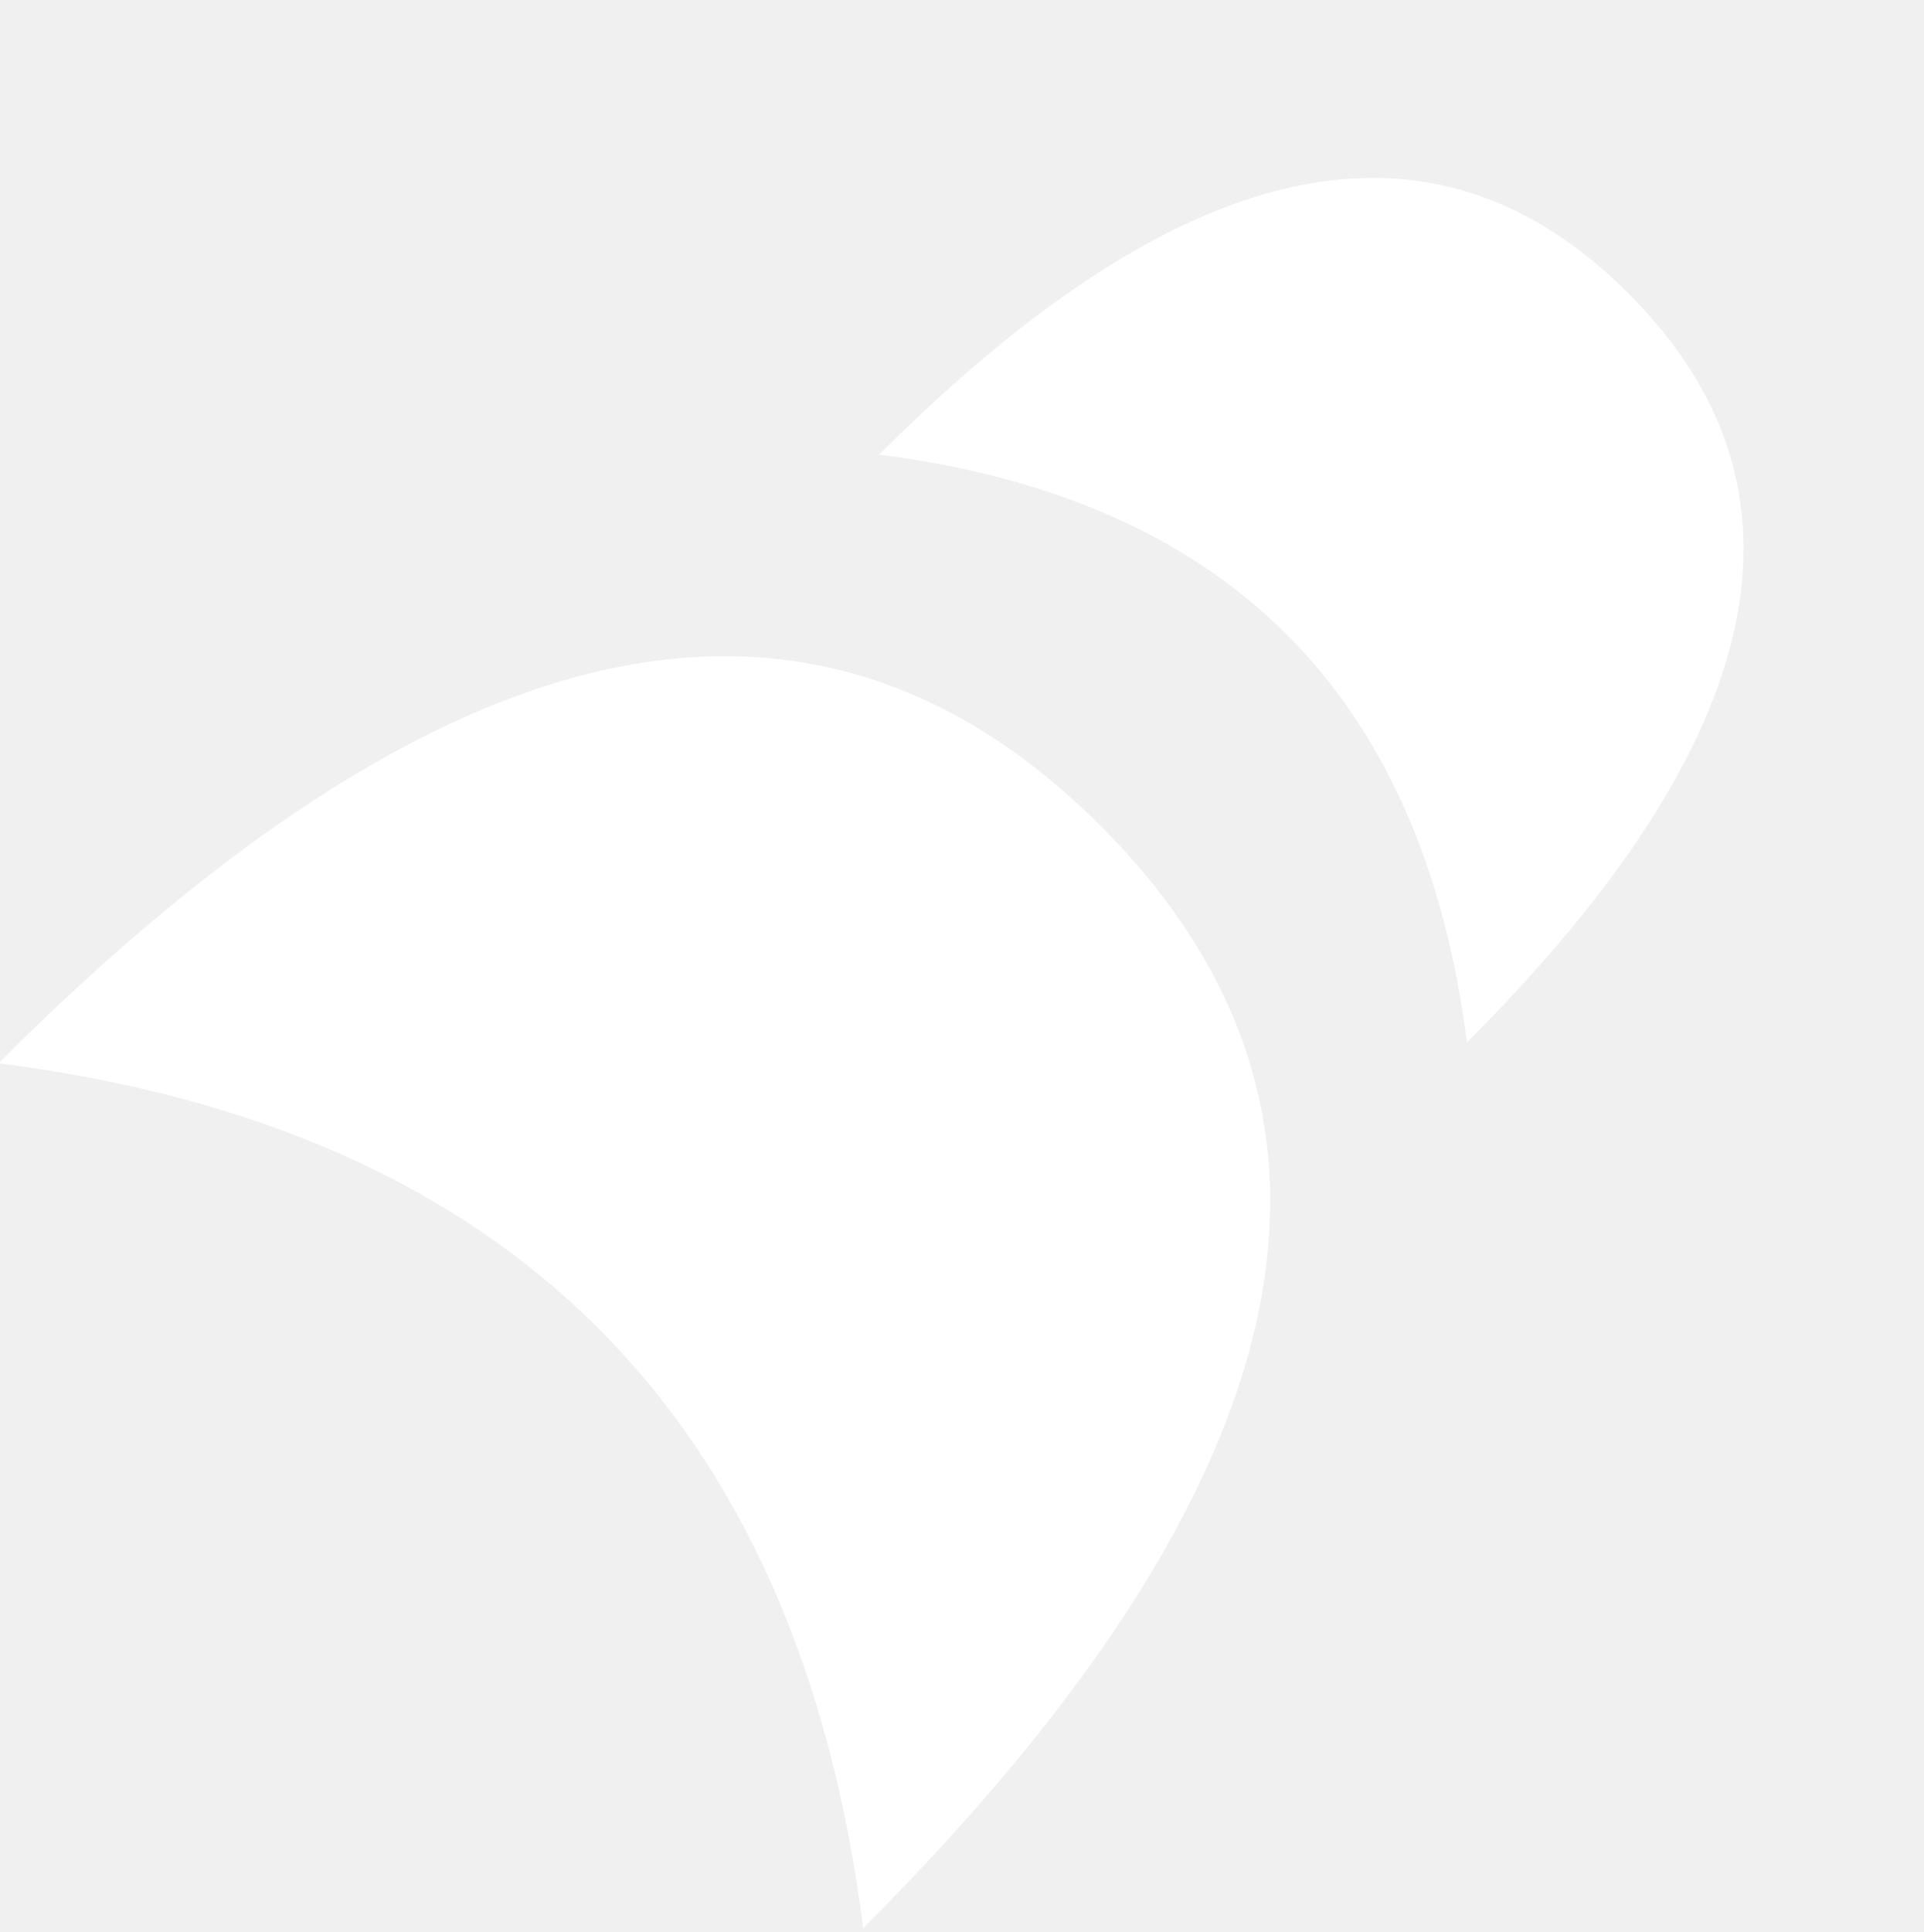
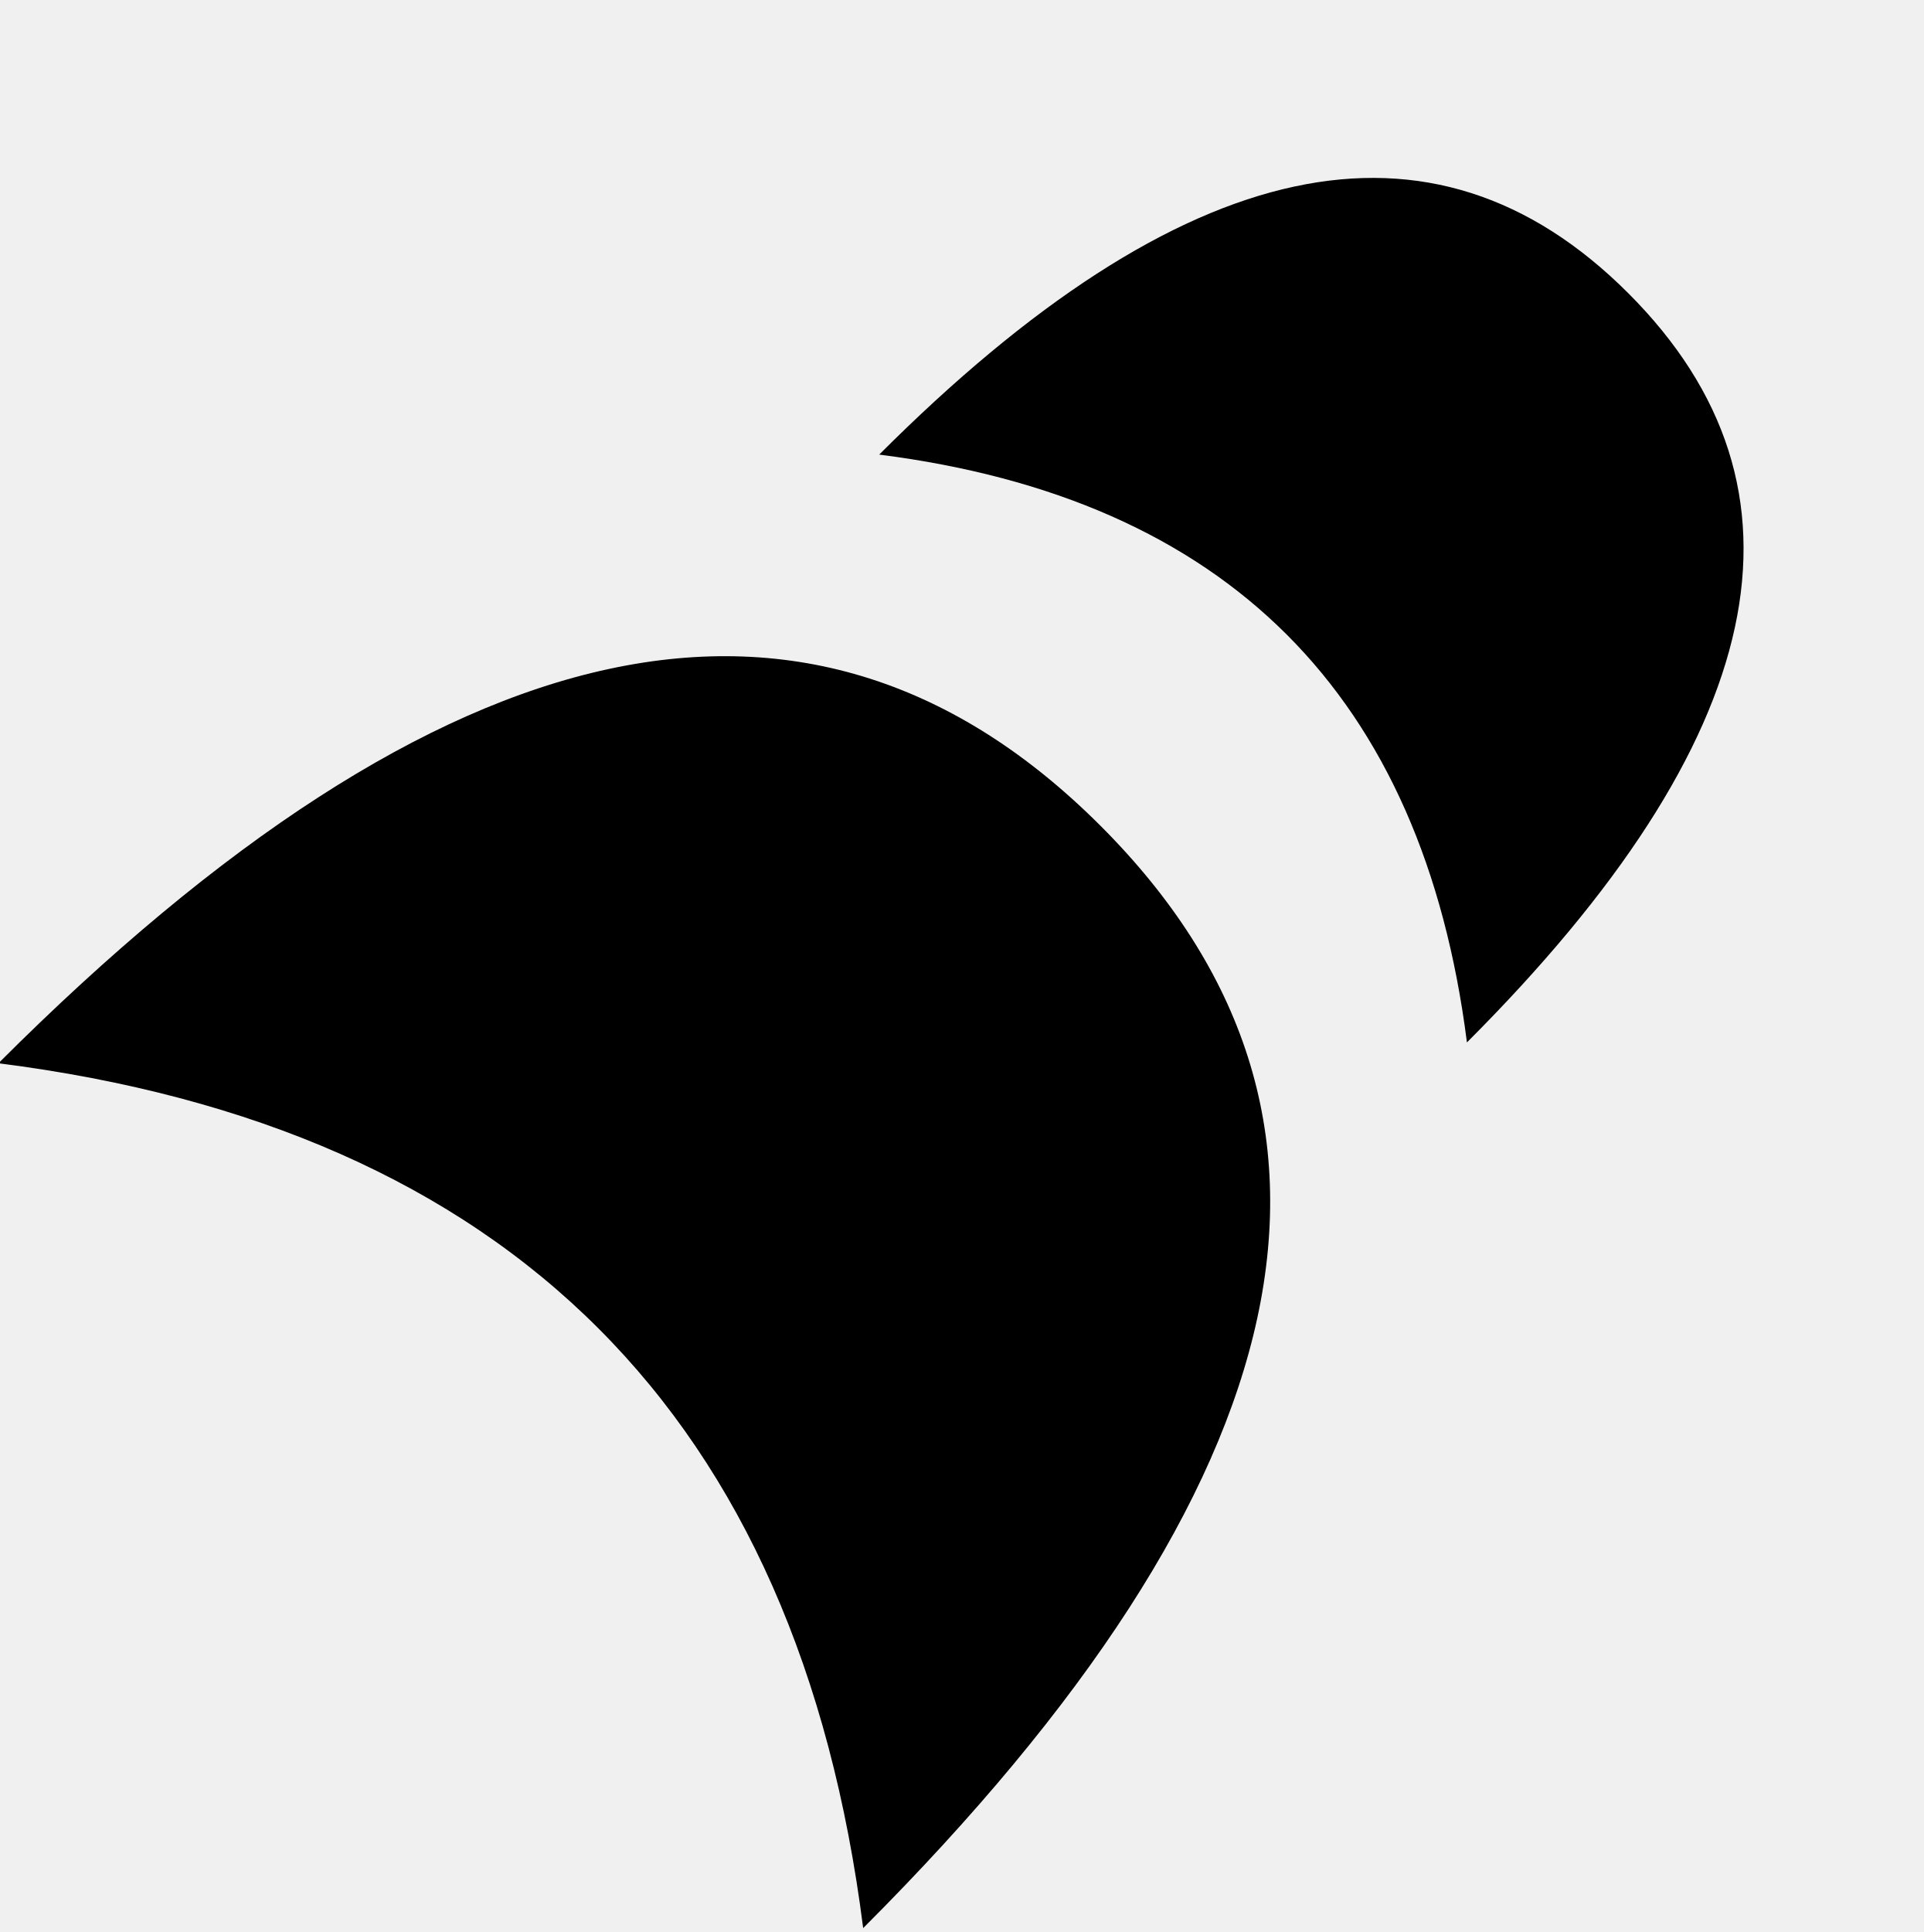
- <svg xmlns="http://www.w3.org/2000/svg" style="background: transparent; background-color: transparent; color-scheme: light dark;" version="1.1" width="247px" height="248px" viewBox="-0.5 -0.5 247 248" content="&lt;mxfile host=&quot;app.diagrams.net&quot; agent=&quot;Mozilla/5.0 (Windows NT 10.0; Win64; x64) AppleWebKit/537.36 (KHTML, like Gecko) Chrome/136.0.0.0 Safari/537.36&quot; version=&quot;27.0.5&quot; scale=&quot;1&quot; border=&quot;0&quot;&gt;&#10;  &lt;diagram name=&quot;Page-1&quot; id=&quot;N7rreus5UPNnC5DhHpPX&quot;&gt;&#10;    &lt;mxGraphModel dx=&quot;589&quot; dy=&quot;756&quot; grid=&quot;0&quot; gridSize=&quot;10&quot; guides=&quot;1&quot; tooltips=&quot;1&quot; connect=&quot;1&quot; arrows=&quot;1&quot; fold=&quot;1&quot; page=&quot;0&quot; pageScale=&quot;1&quot; pageWidth=&quot;500&quot; pageHeight=&quot;1000&quot; background=&quot;light-dark(#FFFFFF,#F9F9F9)&quot; math=&quot;0&quot; shadow=&quot;0&quot;&gt;&#10;      &lt;root&gt;&#10;        &lt;mxCell id=&quot;0&quot; /&gt;&#10;        &lt;mxCell id=&quot;1&quot; parent=&quot;0&quot; /&gt;&#10;        &lt;mxCell id=&quot;31xqHFpj6KJuexJWlvq1-16&quot; value=&quot;&quot; style=&quot;shape=xor;whiteSpace=wrap;html=1;fillColor=light-dark(#FFFFFF,#000000);strokeColor=none;strokeWidth=10;aspect=fixed;rotation=-45;&quot; vertex=&quot;1&quot; parent=&quot;1&quot;&gt;&#10;          &lt;mxGeometry x=&quot;1236&quot; y=&quot;379&quot; width=&quot;82.65&quot; height=&quot;106.71&quot; as=&quot;geometry&quot; /&gt;&#10;        &lt;/mxCell&gt;&#10;        &lt;mxCell id=&quot;31xqHFpj6KJuexJWlvq1-18&quot; value=&quot;&quot; style=&quot;shape=xor;whiteSpace=wrap;html=1;fillColor=light-dark(#FFFFFF,#000000);strokeColor=none;strokeWidth=10;aspect=fixed;rotation=-45;&quot; vertex=&quot;1&quot; parent=&quot;1&quot;&gt;&#10;          &lt;mxGeometry x=&quot;1135&quot; y=&quot;436&quot; width=&quot;121.6&quot; height=&quot;157&quot; as=&quot;geometry&quot; /&gt;&#10;        &lt;/mxCell&gt;&#10;      &lt;/root&gt;&#10;    &lt;/mxGraphModel&gt;&#10;  &lt;/diagram&gt;&#10;&lt;/mxfile&gt;&#10;">
+ <svg xmlns="http://www.w3.org/2000/svg" version="1.1" width="247px" height="248px" viewBox="-0.5 -0.5 247 248">
  <defs />
  <g>
-     <g data-cell-id="0">
-       <g data-cell-id="1">
-         <g data-cell-id="31xqHFpj6KJuexJWlvq1-16">
-           <g>
-             <path d="M 138 13 Q 220.65 13 220.65 66.35 Q 220.65 119.71 138 119.71 Q 179.32 66.35 138 13 Z" fill="#ffffff" stroke="none" transform="rotate(-45,179.33,66.36)" pointer-events="all" style="fill: light-dark(rgb(255, 255, 255), rgb(0, 0, 0));" />
-           </g>
-         </g>
-         <g data-cell-id="31xqHFpj6KJuexJWlvq1-18">
-           <g>
-             <path d="M 37 70 Q 158.6 70 158.6 148.5 Q 158.6 227 37 227 Q 97.8 148.5 37 70 Z" fill="#ffffff" stroke="none" transform="rotate(-45,97.8,148.5)" pointer-events="all" style="fill: light-dark(rgb(255, 255, 255), rgb(0, 0, 0));" />
-           </g>
-         </g>
+     <g>
+       <g>
+         <path d="M 138 13 Q 220.65 13 220.65 66.35 Q 220.65 119.71 138 119.71 Q 179.32 66.35 138 13 Z" fill="#000000" stroke="none" transform="rotate(-45,179.33,66.36)" pointer-events="all" />
+       </g>
+       <g>
+         <path d="M 37 70 Q 158.6 70 158.6 148.5 Q 158.6 227 37 227 Q 97.8 148.5 37 70 Z" fill="#000000" stroke="none" transform="rotate(-45,97.8,148.5)" pointer-events="all" />
      </g>
    </g>
  </g>
</svg>
